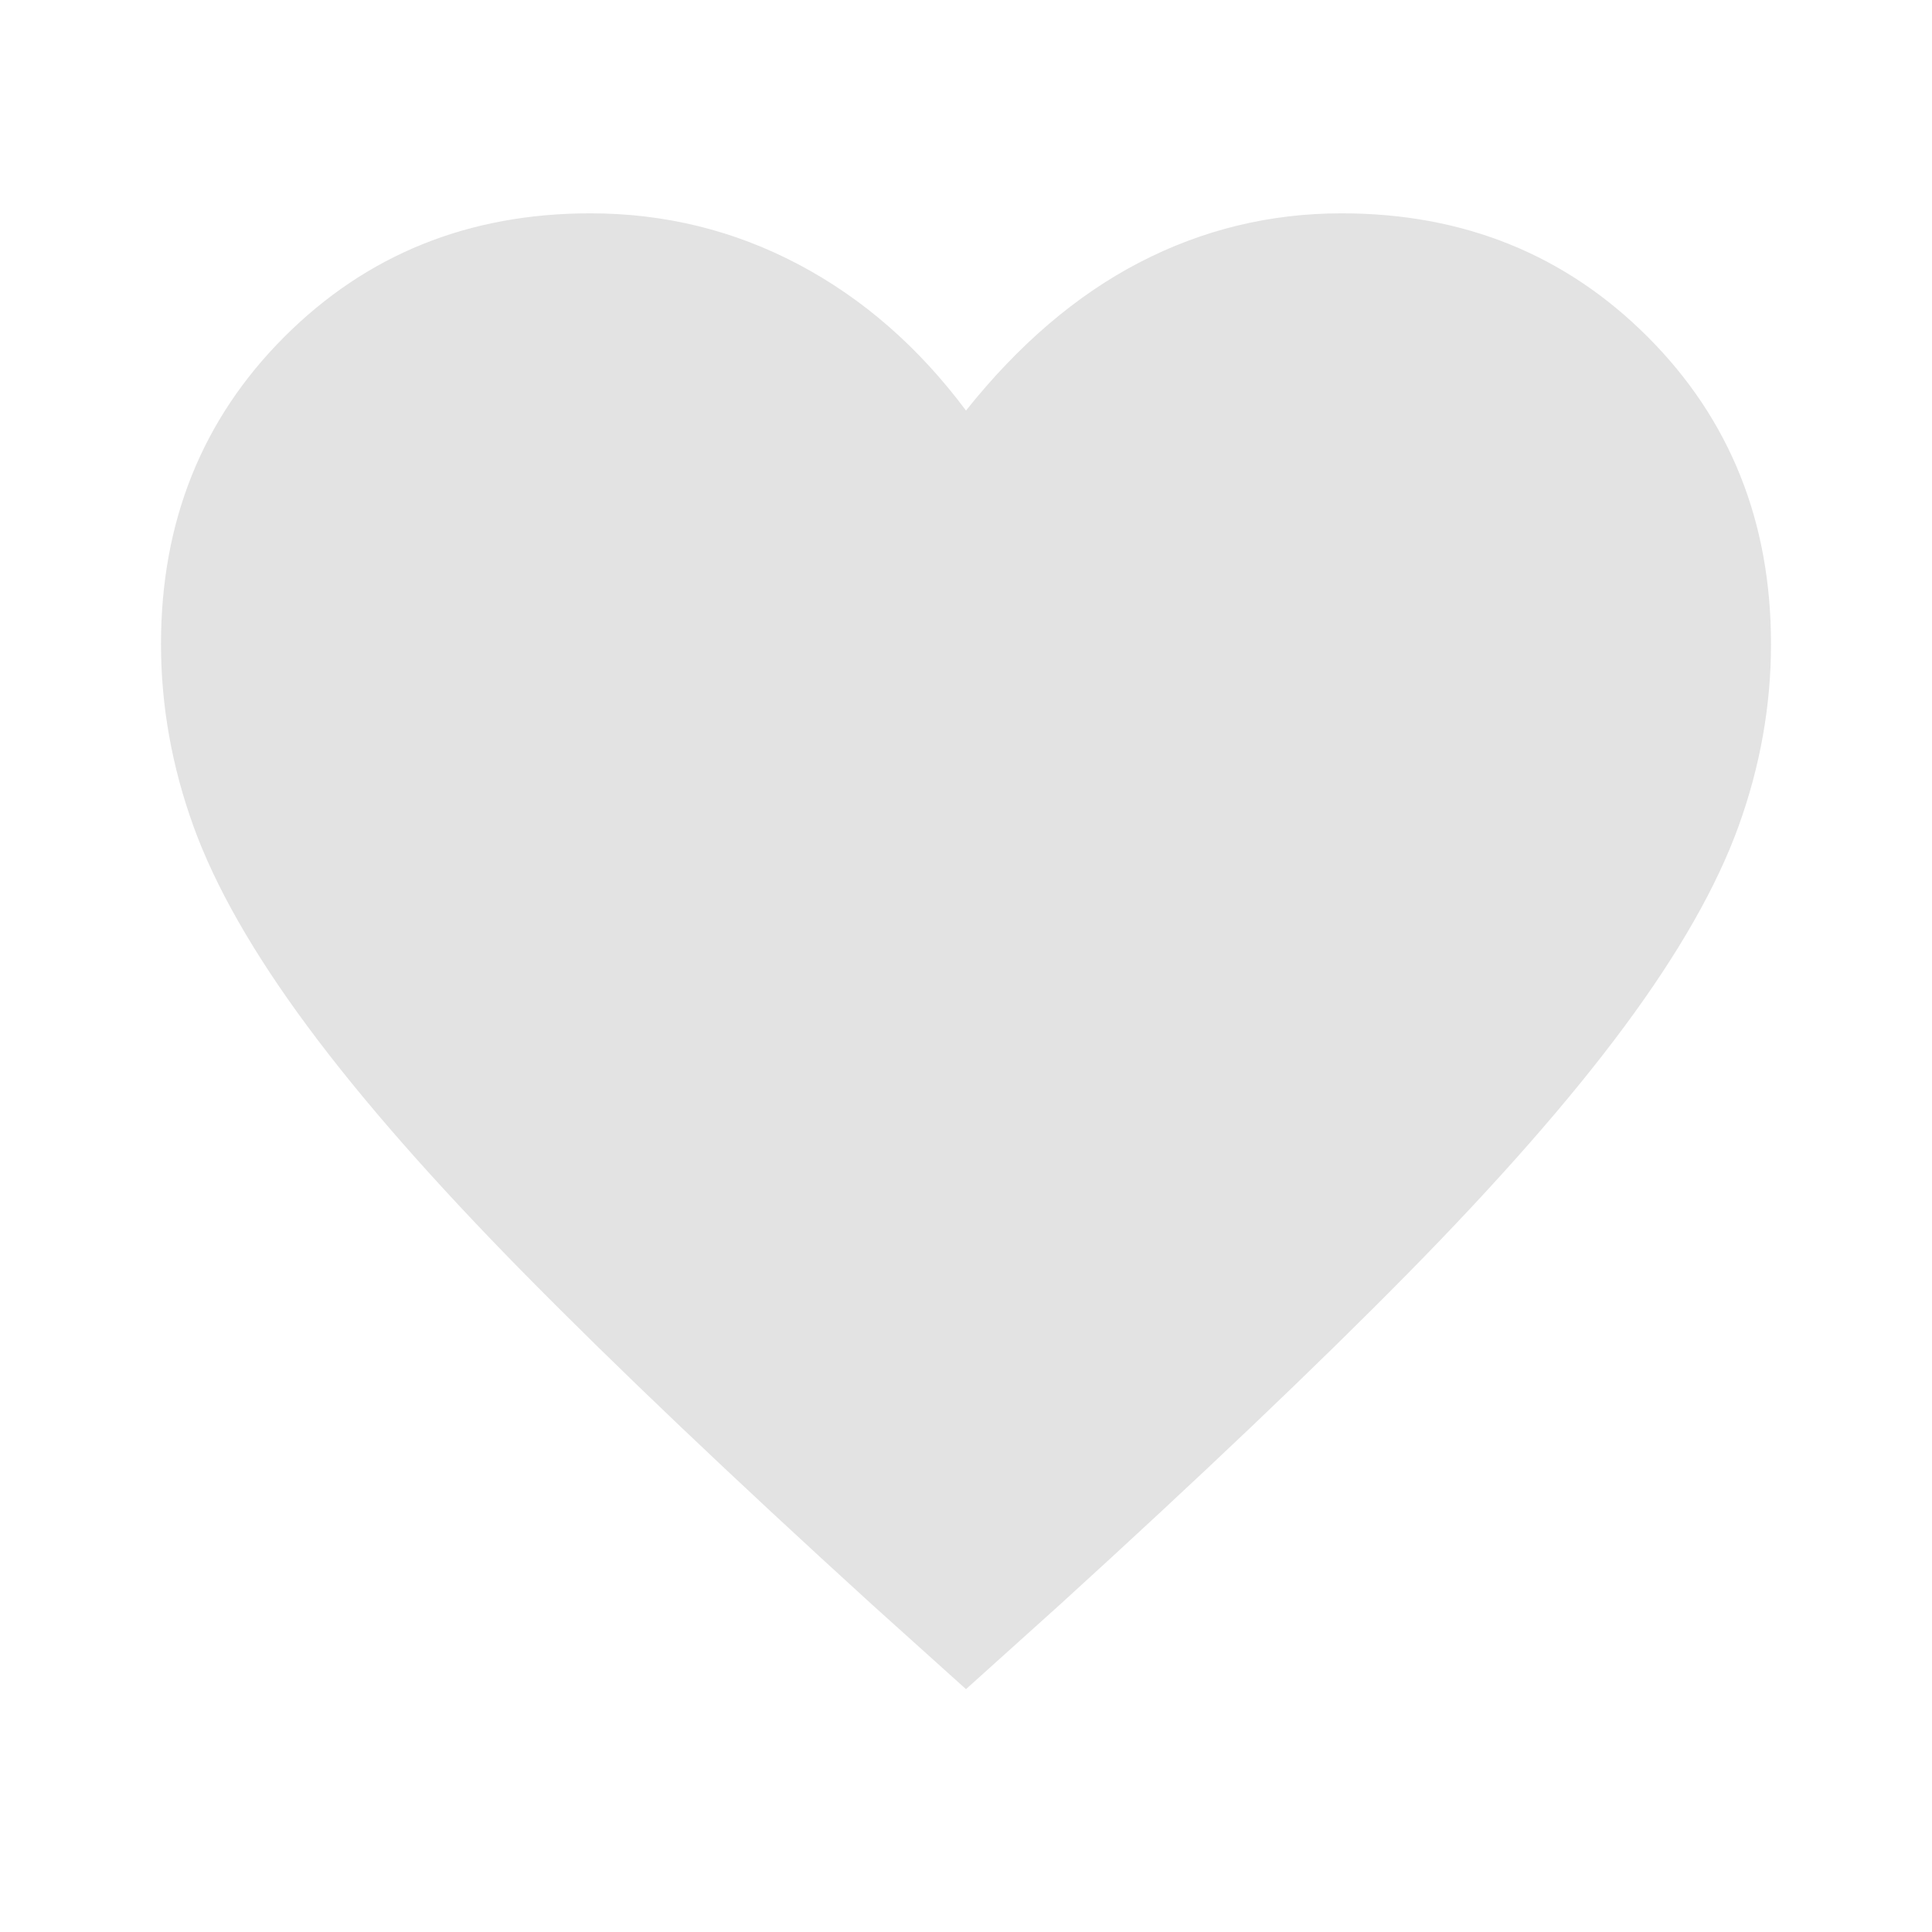
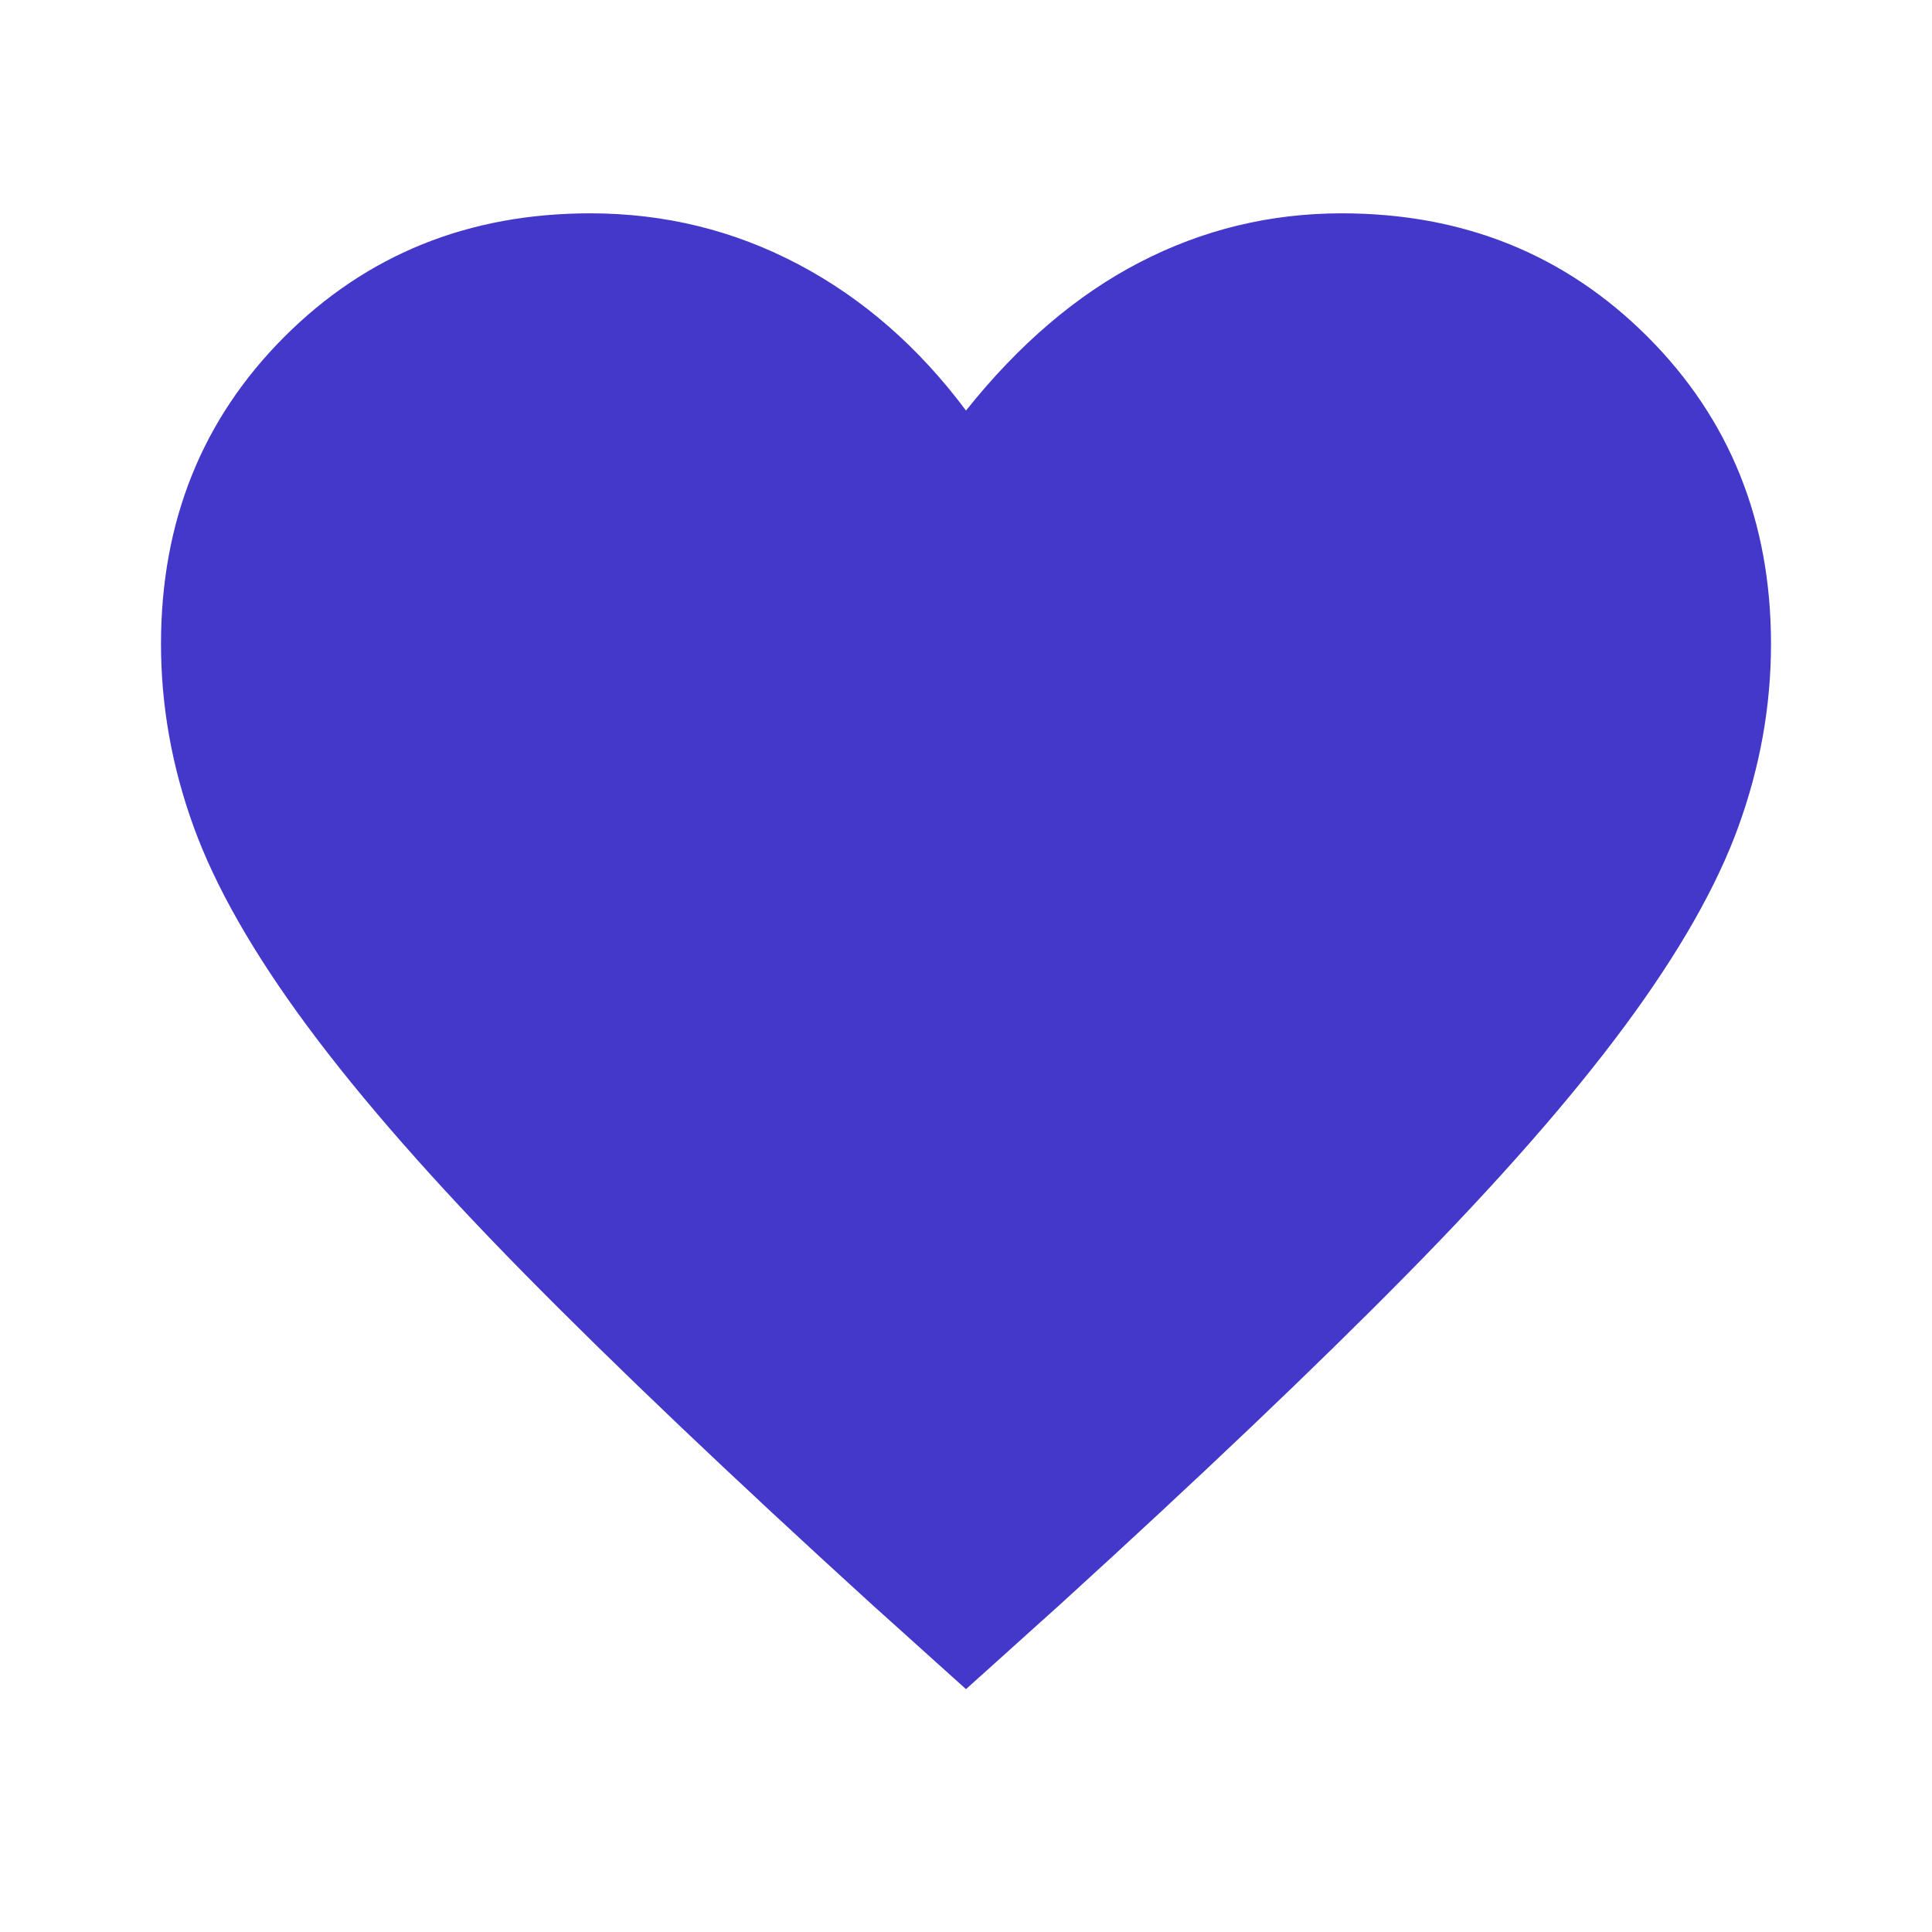
- <svg xmlns="http://www.w3.org/2000/svg" height="40px" viewBox="0 -960 960 960" width="40px" fill="#e3e3e3">
+ <svg xmlns="http://www.w3.org/2000/svg" height="40px" viewBox="0 -960 960 960" width="40px" fill="#4338ca">
  <path d="m480-120.67-46.67-42q-104.33-95-172.33-164-68-69-108.33-123.5-40.34-54.5-56.5-99.16Q80-594 80-640q0-91.33 61.33-152.67 61.34-61.33 152-61.33 55.34 0 103.34 25.33 48 25.34 83.33 72.67 39.33-49.33 86.33-73.67 47-24.33 100.34-24.33 90.66 0 152 61.33Q880-731.33 880-640q0 46-16.17 90.67-16.16 44.66-56.5 99.16Q767-395.67 699-326.67t-172.33 164l-46.67 42Z" />
</svg>
